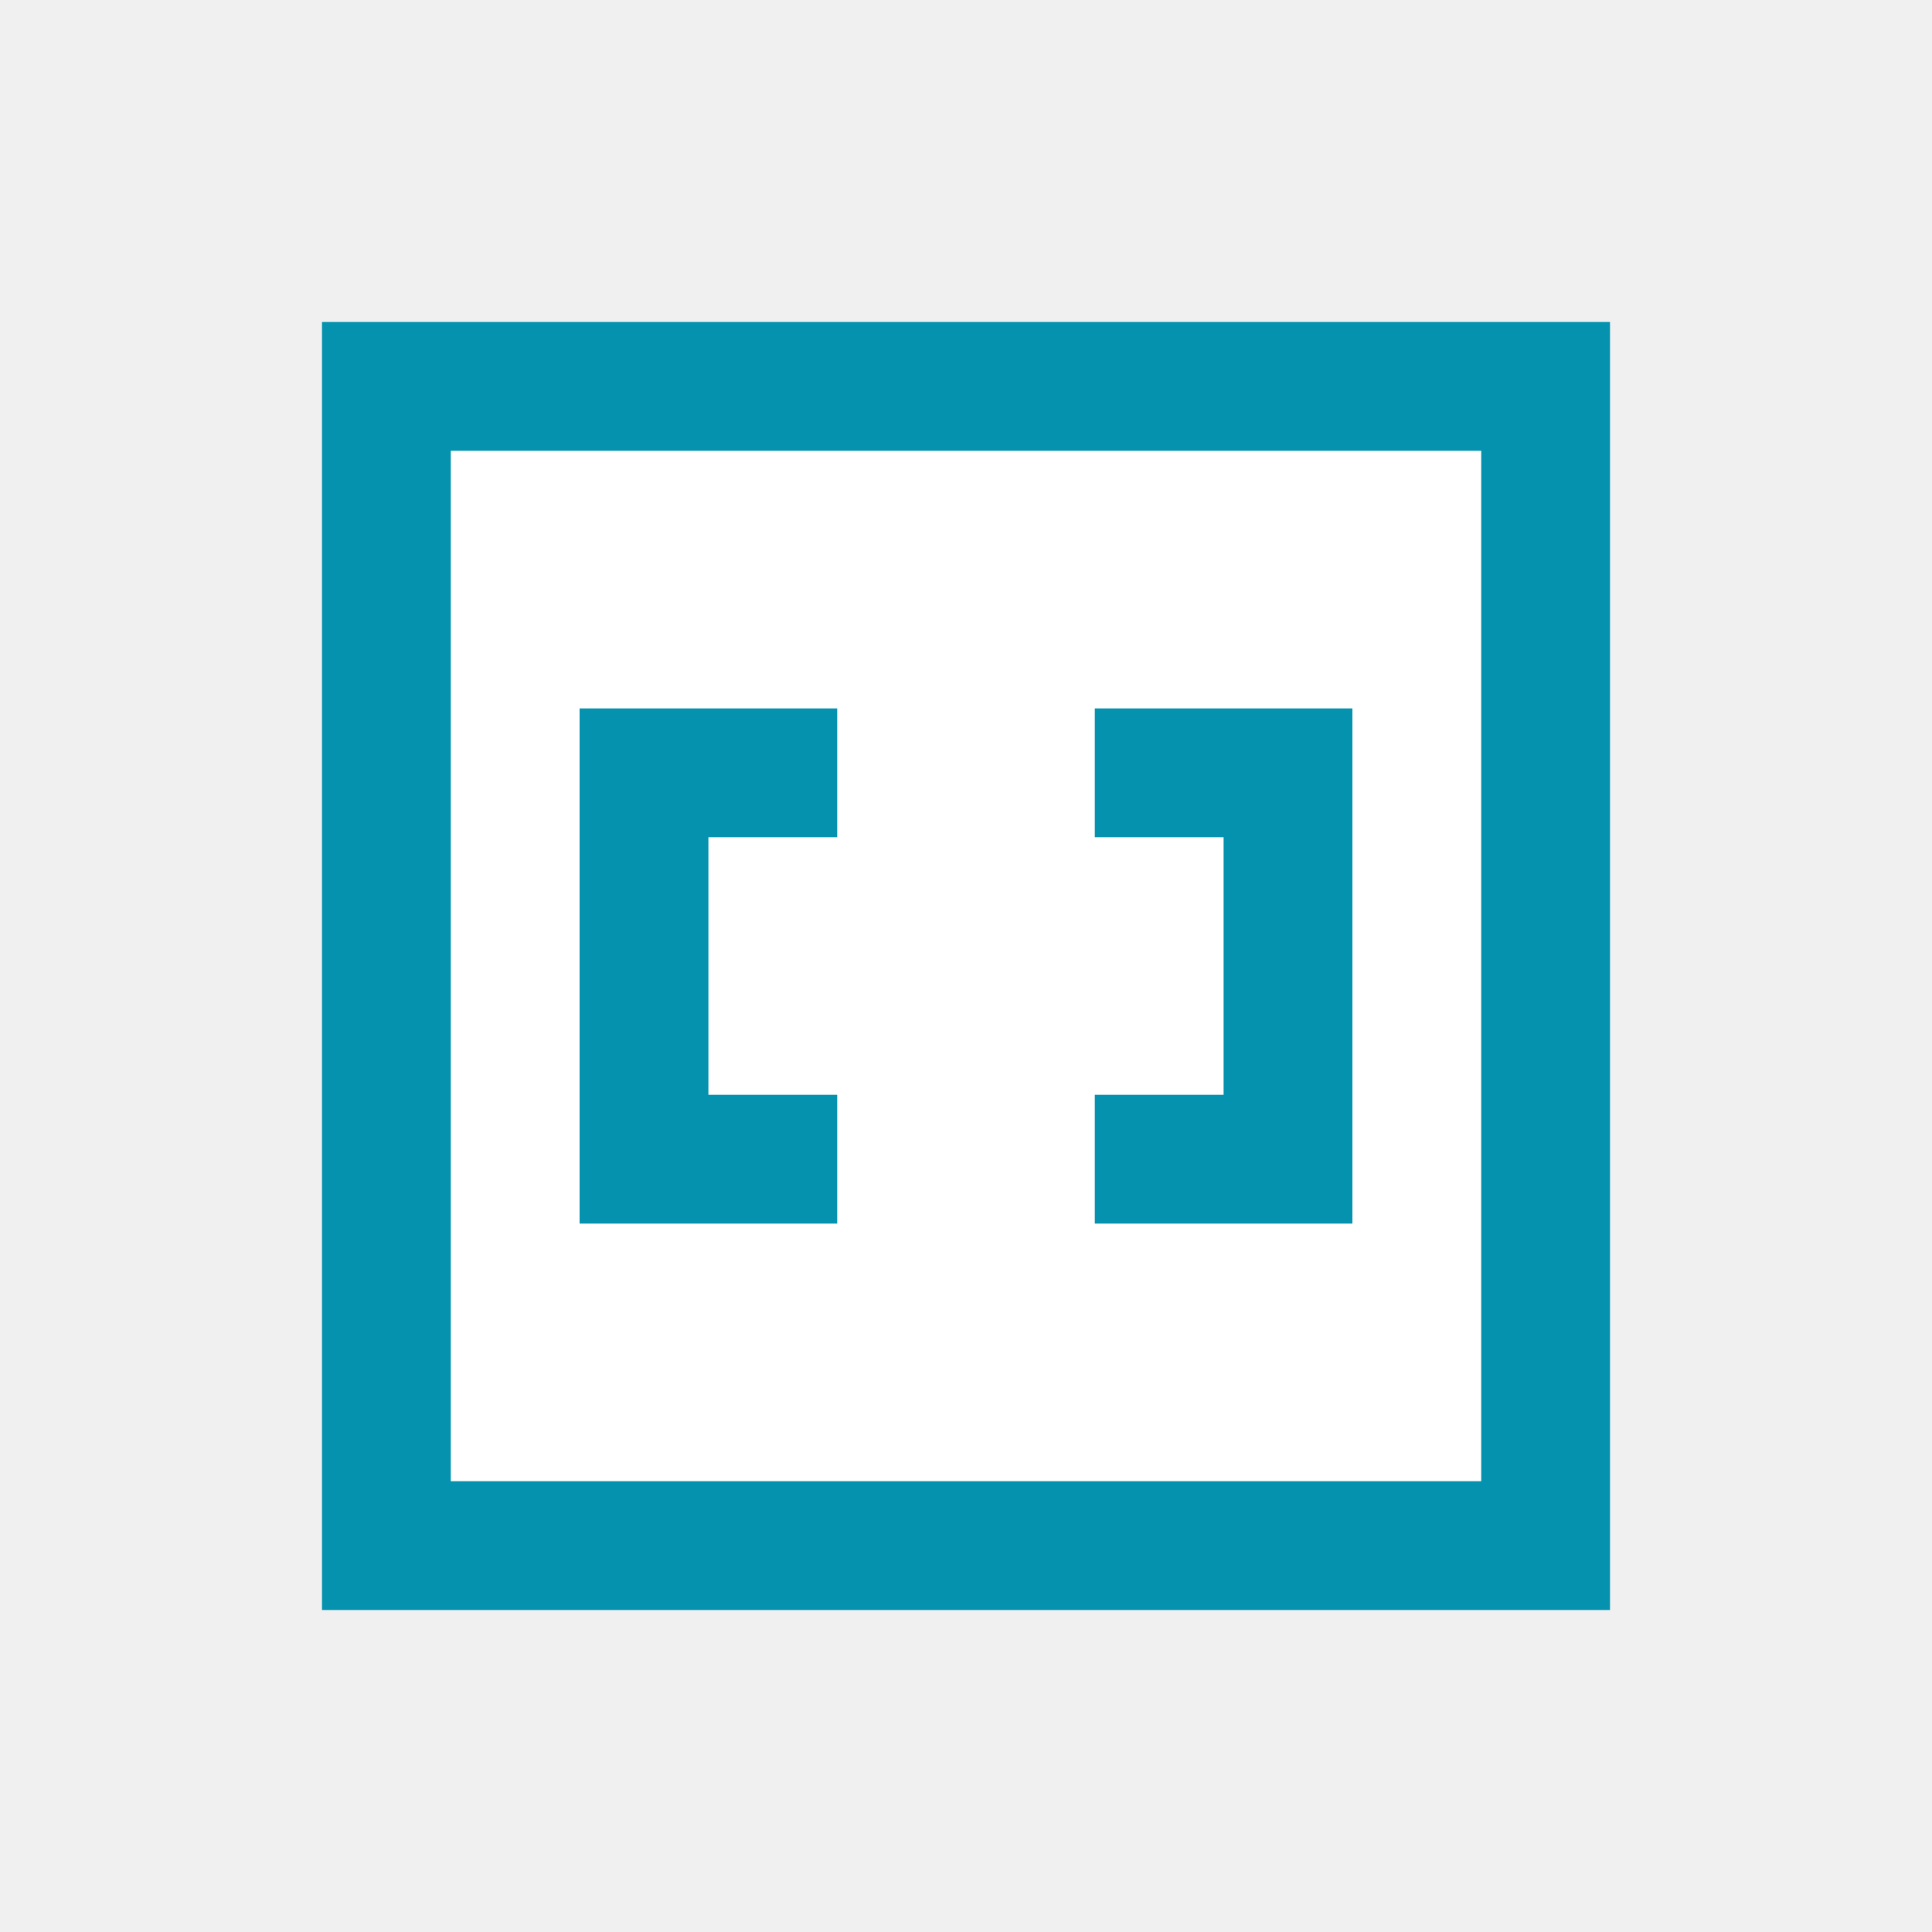
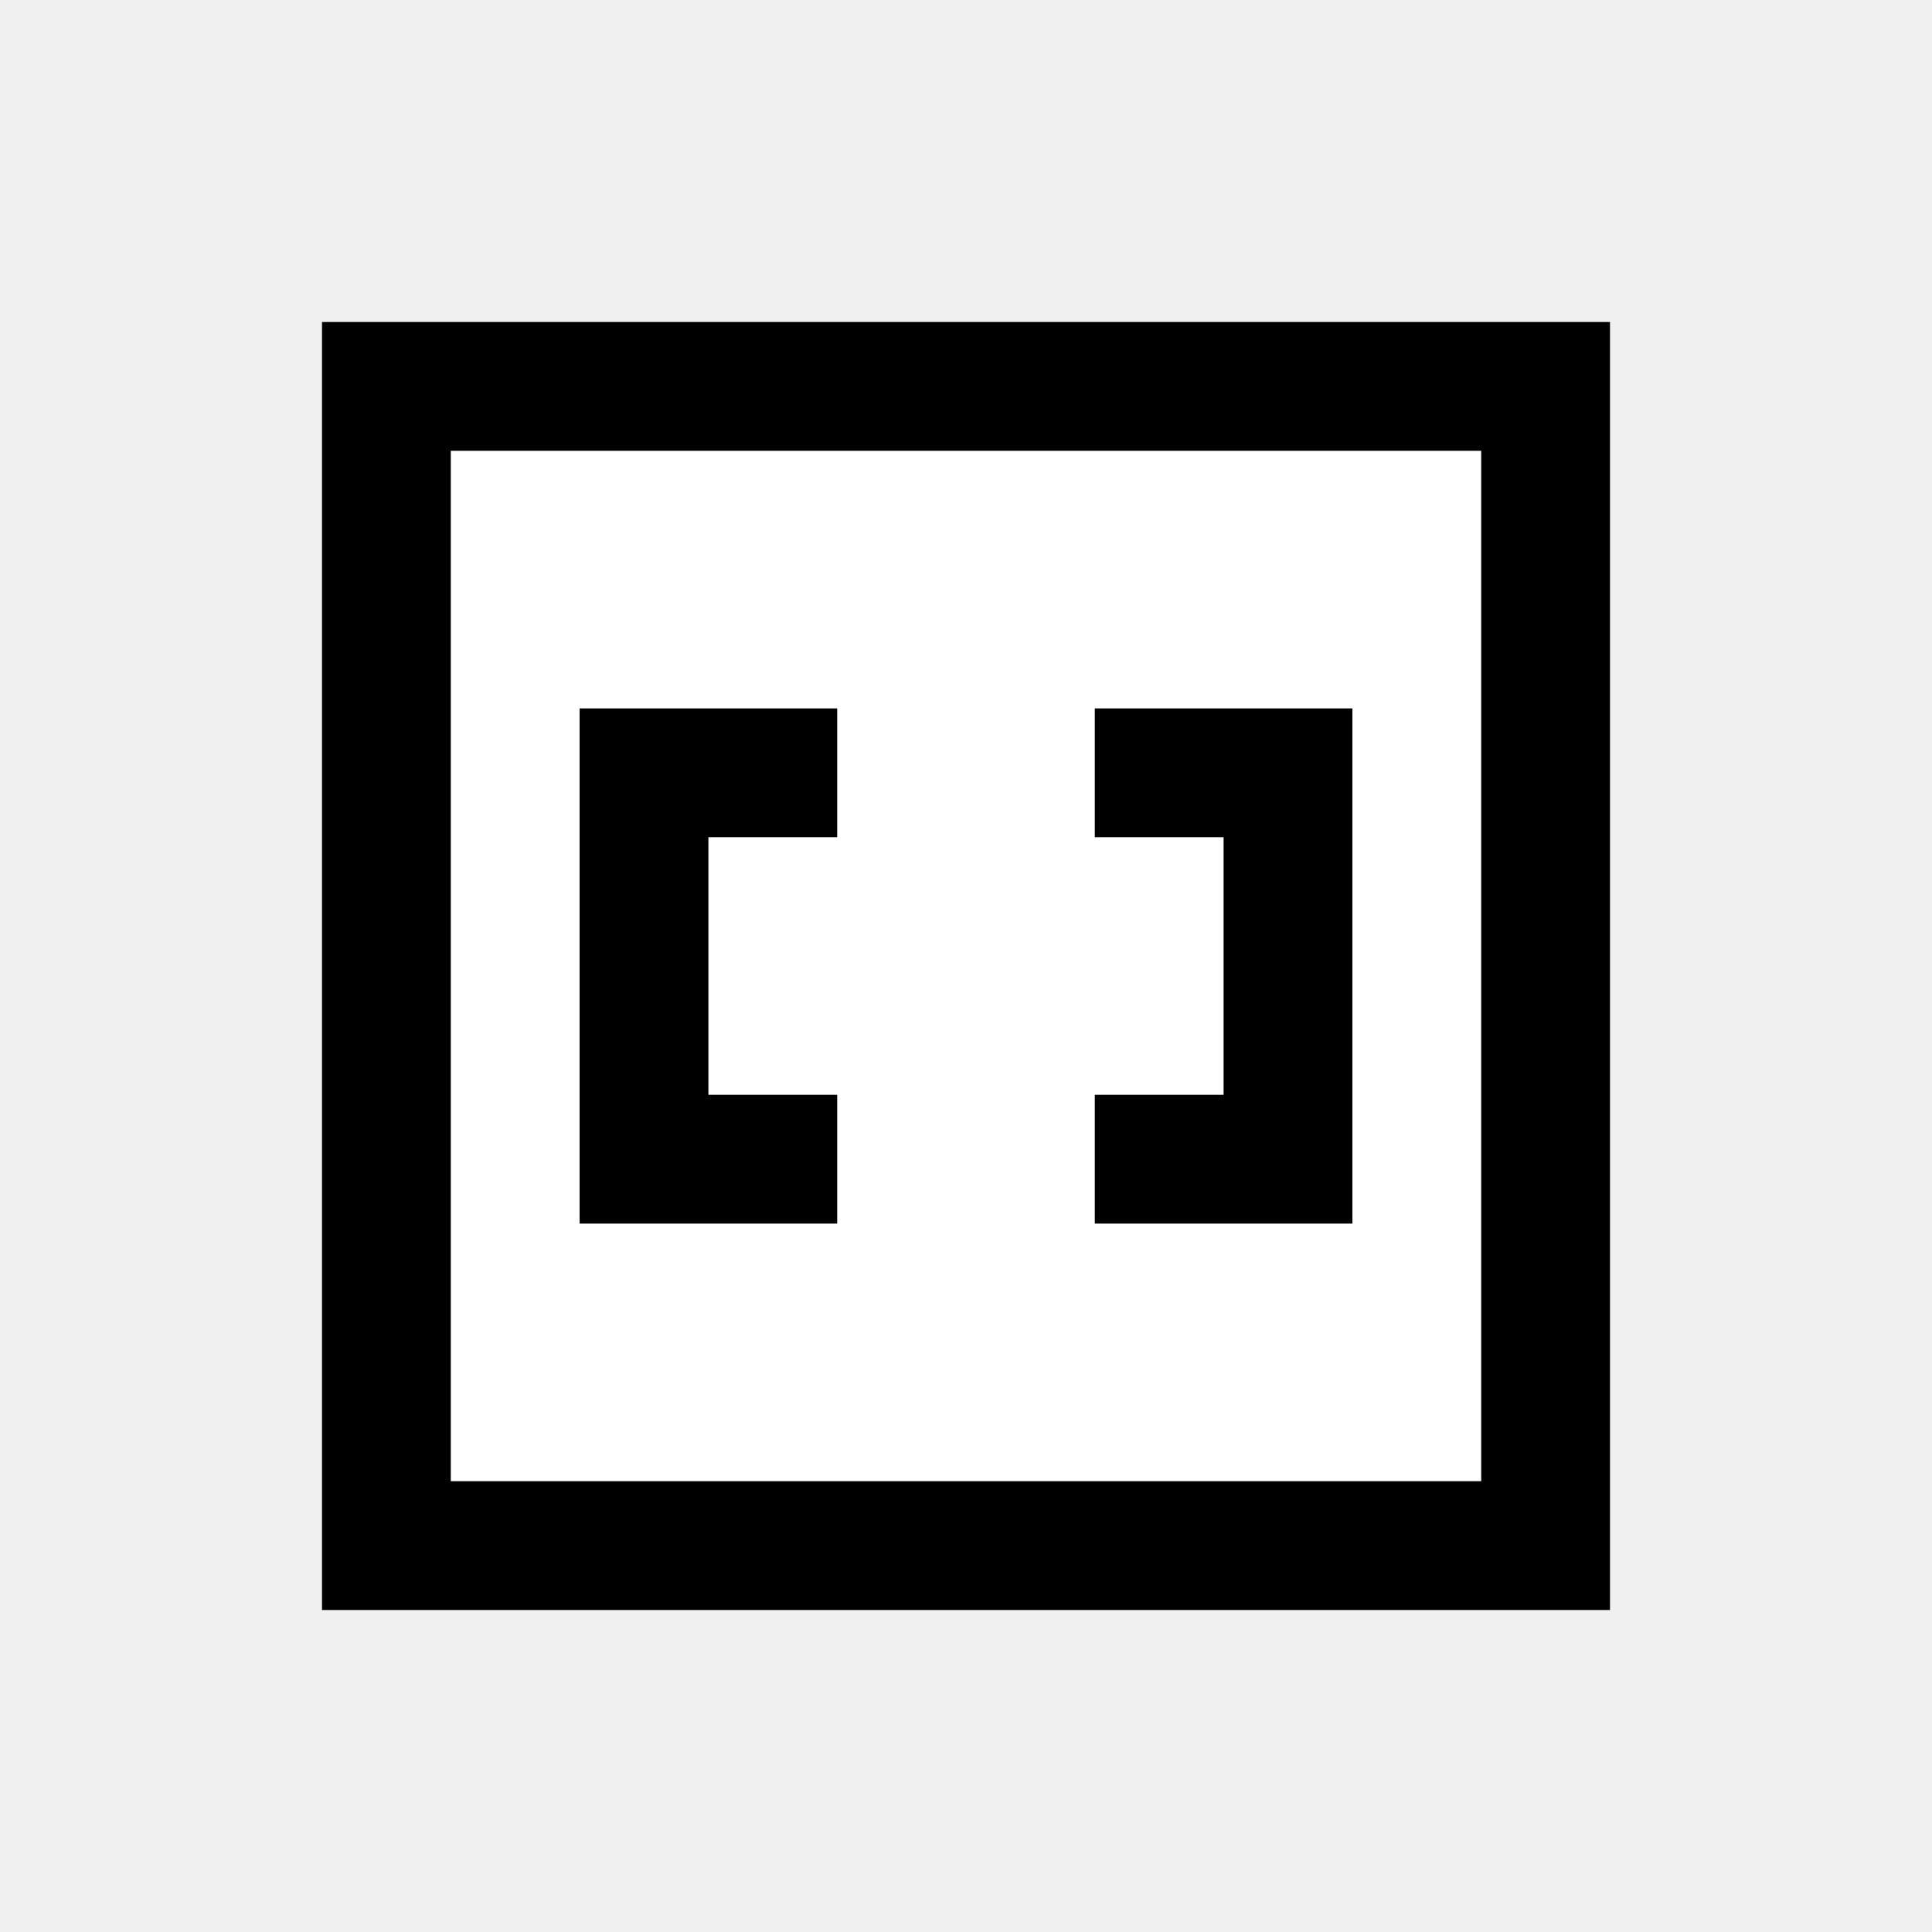
<svg xmlns="http://www.w3.org/2000/svg" width="30" height="30" viewBox="0 0 30 30">
-   <g fill="none" fill-rule="evenodd">
-     <path fill="#0592AF" fill-rule="nonzero" d="M20 0L20 20 0 20 0 0z" transform="translate(5 5)" />
+   <g>
+     <path fill-rule="nonzero" d="M20 0L20 20 0 20 0 0z" transform="translate(5 5)" />
    <path fill="#FFF" fill-rule="nonzero" d="M18 2L2 2 2 18 18 18z" transform="translate(5 5)" />
-     <path fill="#0592AF" d="M8 6v2H6v4h2v2H4V6h4zm8 0v8h-4v-2h2V8h-2V6h4z" transform="translate(5 5)" />
+     <path d="M8 6v2H6v4h2v2H4V6h4zm8 0v8h-4v-2h2V8h-2V6h4z" transform="translate(5 5)" />
  </g>
</svg>
